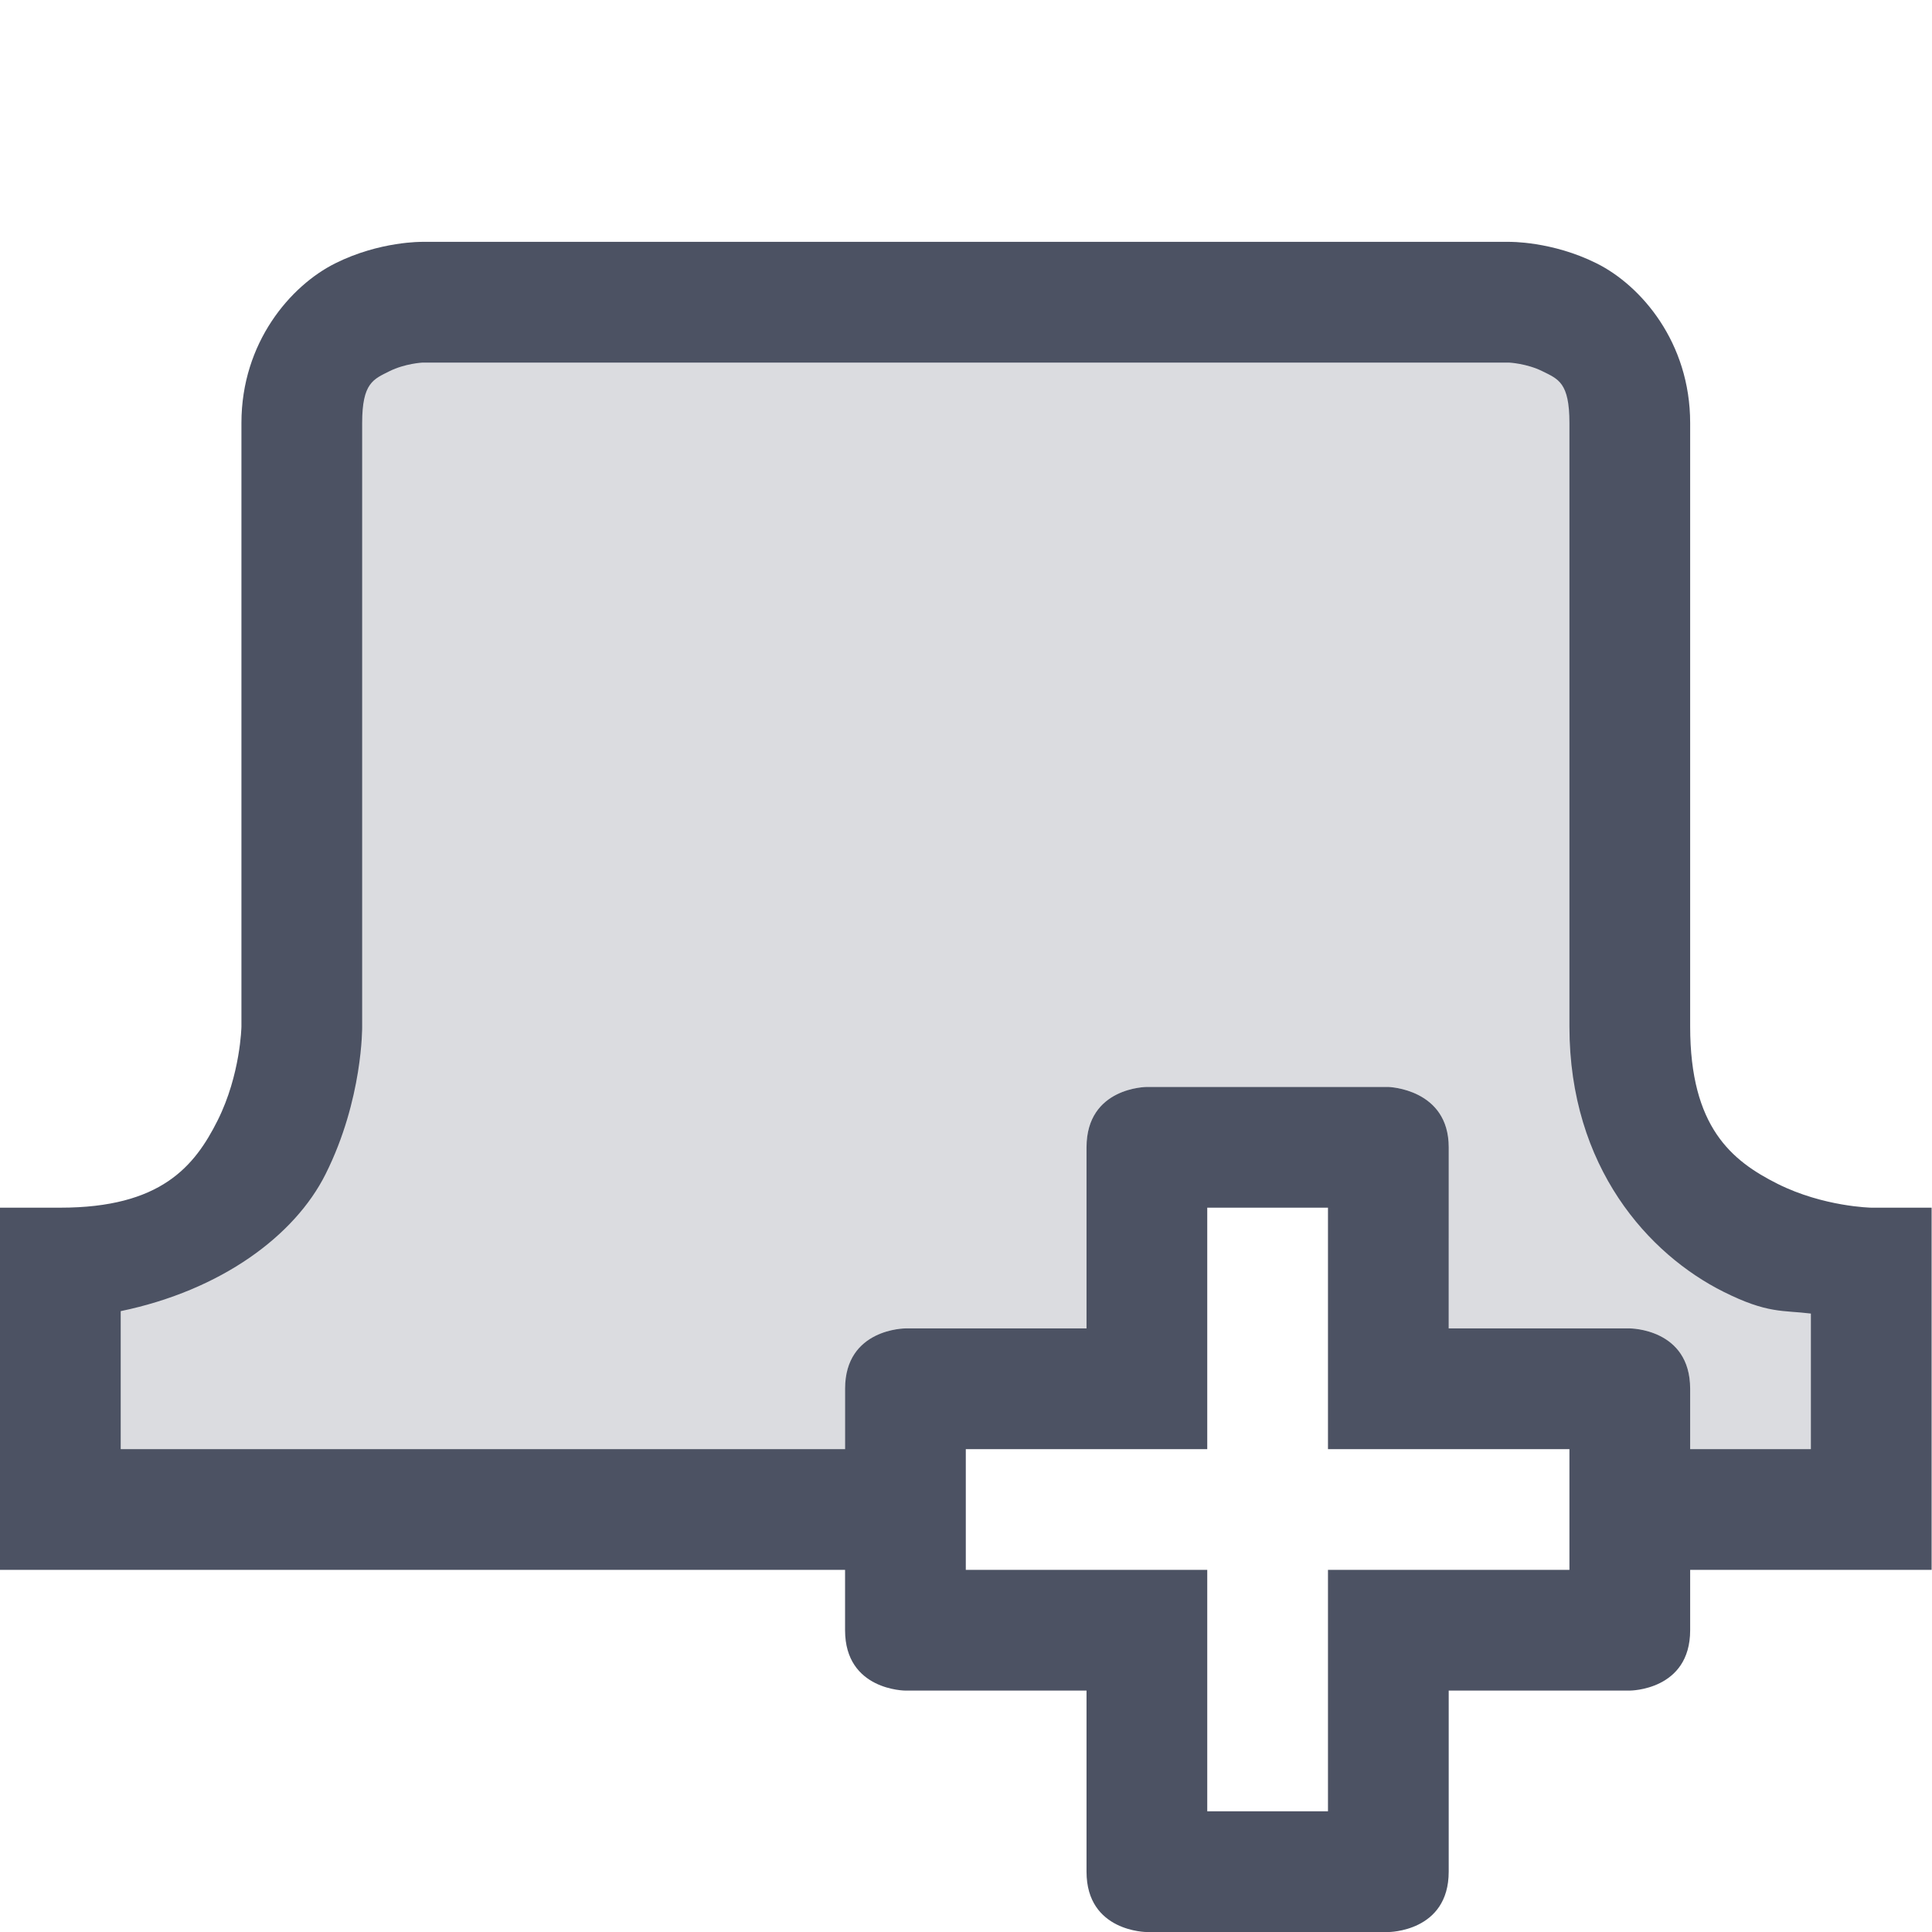
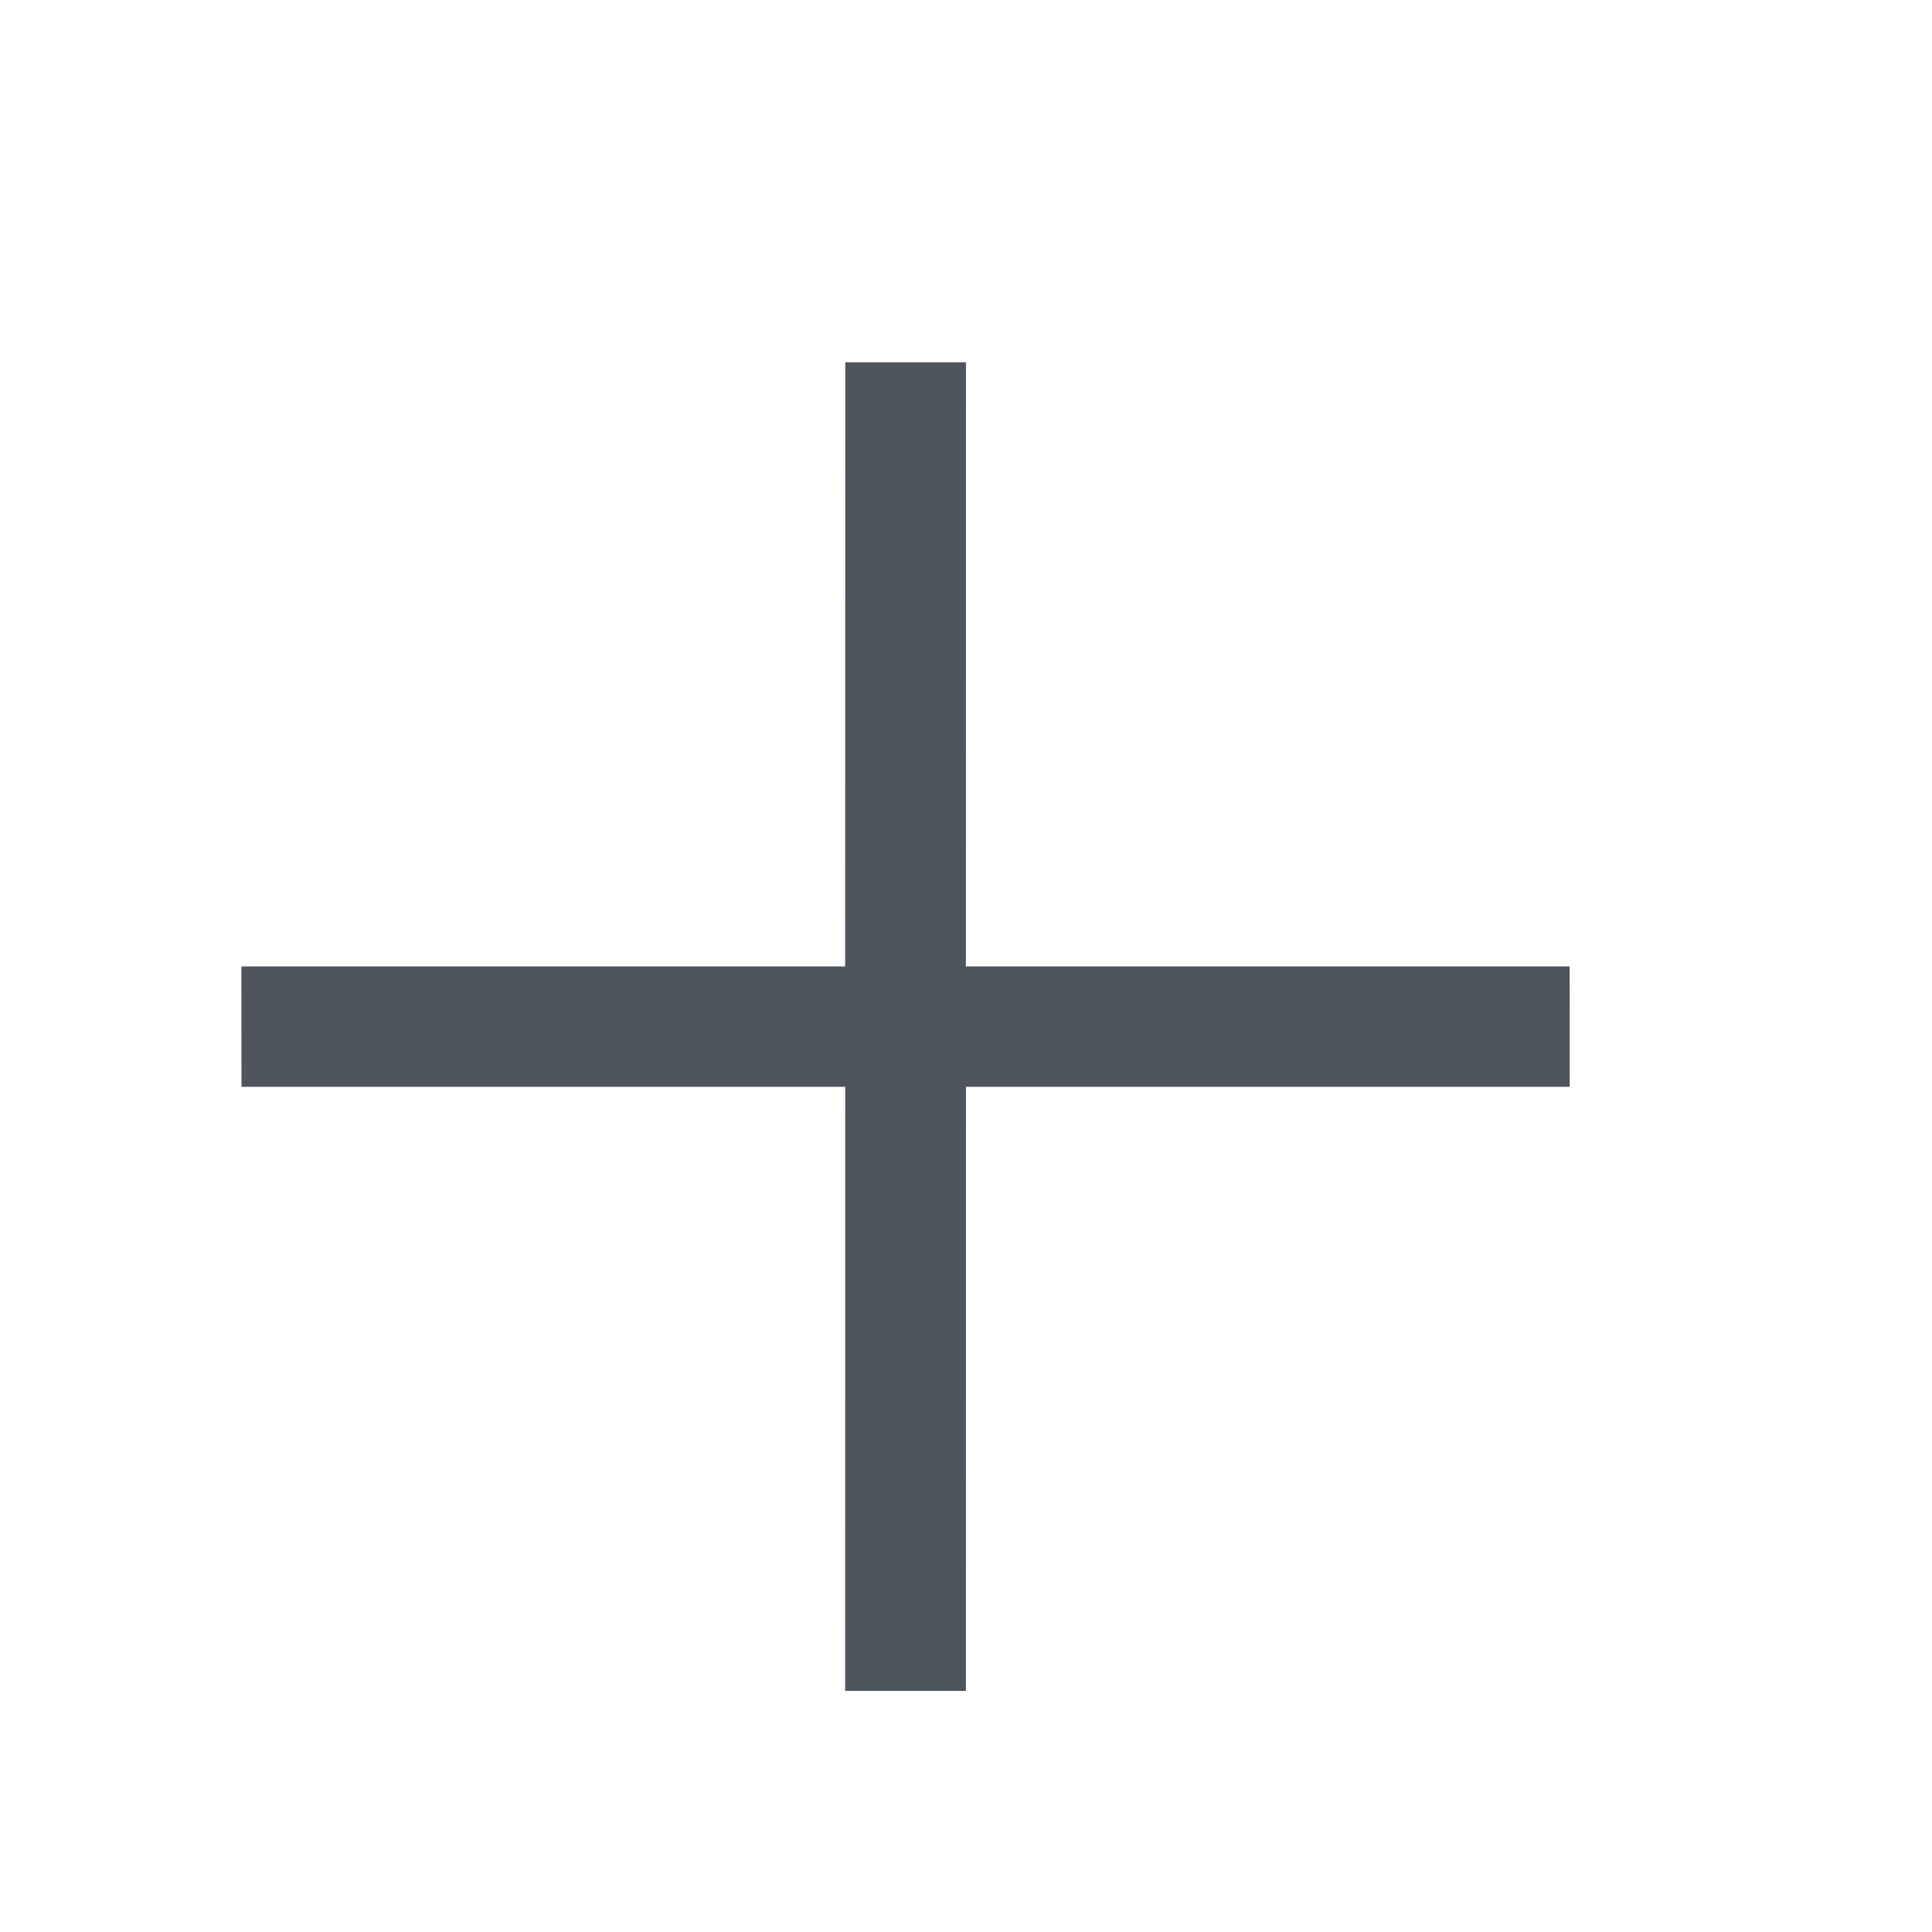
- <svg xmlns="http://www.w3.org/2000/svg" xmlns:ns1="http://www.openswatchbook.org/uri/2009/osb" height="16.003" id="svg7384" style="enable-background:new" version="1.1" width="16.001">
+ <svg xmlns="http://www.w3.org/2000/svg" xmlns:ns1="http://www.openswatchbook.org/uri/2009/osb" height="16" id="svg7384" style="enable-background:new" version="1.1" width="16">
  <defs id="defs7386">
    <linearGradient id="linearGradient6882" ns1:paint="solid">
      <stop id="stop6884" offset="0" style="stop-color:#555555;stop-opacity:1;" />
    </linearGradient>
    <linearGradient id="linearGradient5606" ns1:paint="solid">
      <stop id="stop5608" offset="0" style="stop-color:#000000;stop-opacity:1;" />
    </linearGradient>
    <filter id="filter7554" style="color-interpolation-filters:sRGB">
      <feBlend id="feBlend7556" in2="BackgroundImage" mode="darken" />
    </filter>
  </defs>
-   <g id="layer9" style="display:inline" transform="translate(-745.0002,35.00334)" />
-   <g id="layer10" style="display:inline;filter:url(#filter7554)" transform="translate(-745.0002,35.00334)" />
-   <g id="layer1" style="display:inline" transform="translate(-504,-581.9967)" />
-   <g id="layer14" style="display:inline" transform="translate(-745.0002,35.00334)" />
-   <g id="layer15" style="display:inline" transform="translate(-745.0002,35.00334)" />
-   <g id="g71291" style="display:inline" transform="translate(-745.0002,35.00334)" />
-   <g id="layer2" style="display:inline" transform="translate(-504,-431.9967)" />
-   <g id="layer12" style="display:inline" transform="translate(-745.0002,35.00334)">
-     <path d="m 748.5,-32.5 c 0,0 -1,0 -1,1 v 5 c 0,0 0,2 -2,2 v 2 h 6.5 v -1 c 0,-0.5 0.5,-0.5 0.5,-0.5 h 1.5 v -1.5 c 0,-0.5 0.5,-0.5 0.5,-0.5 h 2 c 0,0 0.5,0.014 0.5,0.5 v 1.5 h 1.5 c 0,0 0.5,0 0.5,0.5 v 1 h 1.5 v -2 c 0,0 -2,0 -2,-2 v -5 c 0,-1 -1,-1 -1,-1 z" id="path6820" style="display:inline;opacity:0.2;fill:#4c5263;fill-opacity:1;fill-rule:evenodd;stroke:none;stroke-width:1px;stroke-linecap:butt;stroke-linejoin:miter;stroke-opacity:1;enable-background:new" />
-     <path d="m 754.5,-26 c 0,0 -0.5,0 -0.5,0.5 v 1.5 h -1.5 c 0,0 -0.5,0 -0.5,0.5 v 2 c 0,0.5 0.5,0.5 0.5,0.5 h 1.5 v 1.5 c 0,0.5 0.5,0.5 0.5,0.5 h 2 c 0,0 0.5,0 0.5,-0.5 V -21 h 1.5 c 0,0 0.5,0 0.5,-0.5 v -2 c 0,-0.5 -0.5,-0.5 -0.5,-0.5 h -1.5 l 2e-4,-1.5 c 0,-0.486 -0.5,-0.5 -0.5,-0.5 z m 0.5,1 h 1 v 2 h 2 v 1 h -2 v 2 h -1 v -2 h -2 v -1 h 2 v -0.5 z" id="path6747" style="color:#000000;font-style:normal;font-variant:normal;font-weight:normal;font-stretch:normal;font-size:medium;line-height:normal;font-family:sans-serif;font-variant-ligatures:normal;font-variant-position:normal;font-variant-caps:normal;font-variant-numeric:normal;font-variant-alternates:normal;font-feature-settings:normal;text-indent:0;text-align:start;text-decoration:none;text-decoration-line:none;text-decoration-style:solid;text-decoration-color:#000000;letter-spacing:normal;word-spacing:normal;text-transform:none;writing-mode:lr-tb;direction:ltr;text-orientation:mixed;dominant-baseline:auto;baseline-shift:baseline;text-anchor:start;white-space:normal;shape-padding:0;clip-rule:nonzero;display:inline;overflow:visible;visibility:visible;opacity:1;isolation:auto;mix-blend-mode:normal;color-interpolation:sRGB;color-interpolation-filters:linearRGB;solid-color:#000000;solid-opacity:1;vector-effect:none;fill:#4c5263;fill-opacity:1;fill-rule:evenodd;stroke:none;stroke-width:1px;stroke-linecap:butt;stroke-linejoin:miter;stroke-miterlimit:4;stroke-dasharray:none;stroke-dashoffset:0;stroke-opacity:1;color-rendering:auto;image-rendering:auto;shape-rendering:auto;text-rendering:auto;enable-background:accumulate" />
-     <path d="m 748.5,-33 c 0,0 -0.353,-0.007 -0.723,0.178 C 747.408,-32.638 747,-32.167 747,-31.5 v 5 c 0,0 -0.007,0.397 -0.197,0.777 C 746.612,-25.342 746.333,-25 745.5,-25 H 745 v 3 h 7.5 v -1 H 746 v -1.143 c 0.833,-0.173 1.442,-0.625 1.697,-1.135 C 748.007,-25.897 748,-26.5 748,-26.5 v -5 c 0,-0.333 0.094,-0.362 0.225,-0.428 C 748.355,-31.993 748.5,-32 748.5,-32 h 9 c 0,0 0.147,0.007 0.277,0.072 0.131,0.065 0.223,0.094 0.223,0.428 v 5 c 0,1.167 0.658,1.888 1.277,2.197 0.366,0.183 0.489,0.151 0.723,0.18 V -23 h -1.5 v 1 h 2.5 v -3 h -0.5 c 0,0 -0.395,-0.007 -0.775,-0.197 C 759.344,-25.388 759,-25.667 759,-26.5 v -5 c 0,-0.667 -0.406,-1.138 -0.775,-1.322 C 757.855,-33.007 757.5,-33 757.5,-33 Z" id="path6817" style="color:#000000;font-style:normal;font-variant:normal;font-weight:normal;font-stretch:normal;font-size:medium;line-height:normal;font-family:sans-serif;font-variant-ligatures:normal;font-variant-position:normal;font-variant-caps:normal;font-variant-numeric:normal;font-variant-alternates:normal;font-feature-settings:normal;text-indent:0;text-align:start;text-decoration:none;text-decoration-line:none;text-decoration-style:solid;text-decoration-color:#000000;letter-spacing:normal;word-spacing:normal;text-transform:none;writing-mode:lr-tb;direction:ltr;text-orientation:mixed;dominant-baseline:auto;baseline-shift:baseline;text-anchor:start;white-space:normal;shape-padding:0;clip-rule:nonzero;display:inline;overflow:visible;visibility:visible;opacity:1;isolation:auto;mix-blend-mode:normal;color-interpolation:sRGB;color-interpolation-filters:linearRGB;solid-color:#000000;solid-opacity:1;vector-effect:none;fill:#4c5263;fill-opacity:1;fill-rule:evenodd;stroke:none;stroke-width:1px;stroke-linecap:butt;stroke-linejoin:miter;stroke-miterlimit:4;stroke-dasharray:none;stroke-dashoffset:0;stroke-opacity:1;color-rendering:auto;image-rendering:auto;shape-rendering:auto;text-rendering:auto;enable-background:accumulate" />
+   <g id="layer9" style="display:inline" transform="translate(-397.0008,35.00334)" />
+   <g id="layer1" style="display:inline" transform="translate(-156.0006,-581.9967)" />
+   <g id="layer14" style="display:inline" transform="translate(-397.0008,35.00334)" />
+   <g id="g71291" style="display:inline" transform="translate(-397.0008,35.00334)" />
+   <g id="layer15" style="display:inline" transform="translate(-397.0008,35.00334)" />
+   <g id="layer10" style="display:inline;filter:url(#filter7554)" transform="translate(-397.0008,35.00334)" />
+   <g id="layer2" style="display:inline" transform="translate(-156.0006,-431.9967)" />
+   <g id="layer3" transform="translate(-156.0006,-691.9967)" />
+   <g id="layer12" style="display:inline" transform="translate(-397.0008,35.00334)">
+     <path d="M 404.001,-32.003 404,-27 h -5 l 6.1e-4,0.997 h 5 L 404,-21 h 1 l 6.1e-4,-5.003 h 5 L 410,-27 h -5 l 6.1e-4,-5.003 z" id="path6694" style="color:#bebebe;display:inline;overflow:visible;visibility:visible;fill:#4f555d;fill-opacity:1;stroke:none;stroke-width:1;marker:none" />
  </g>
</svg>
